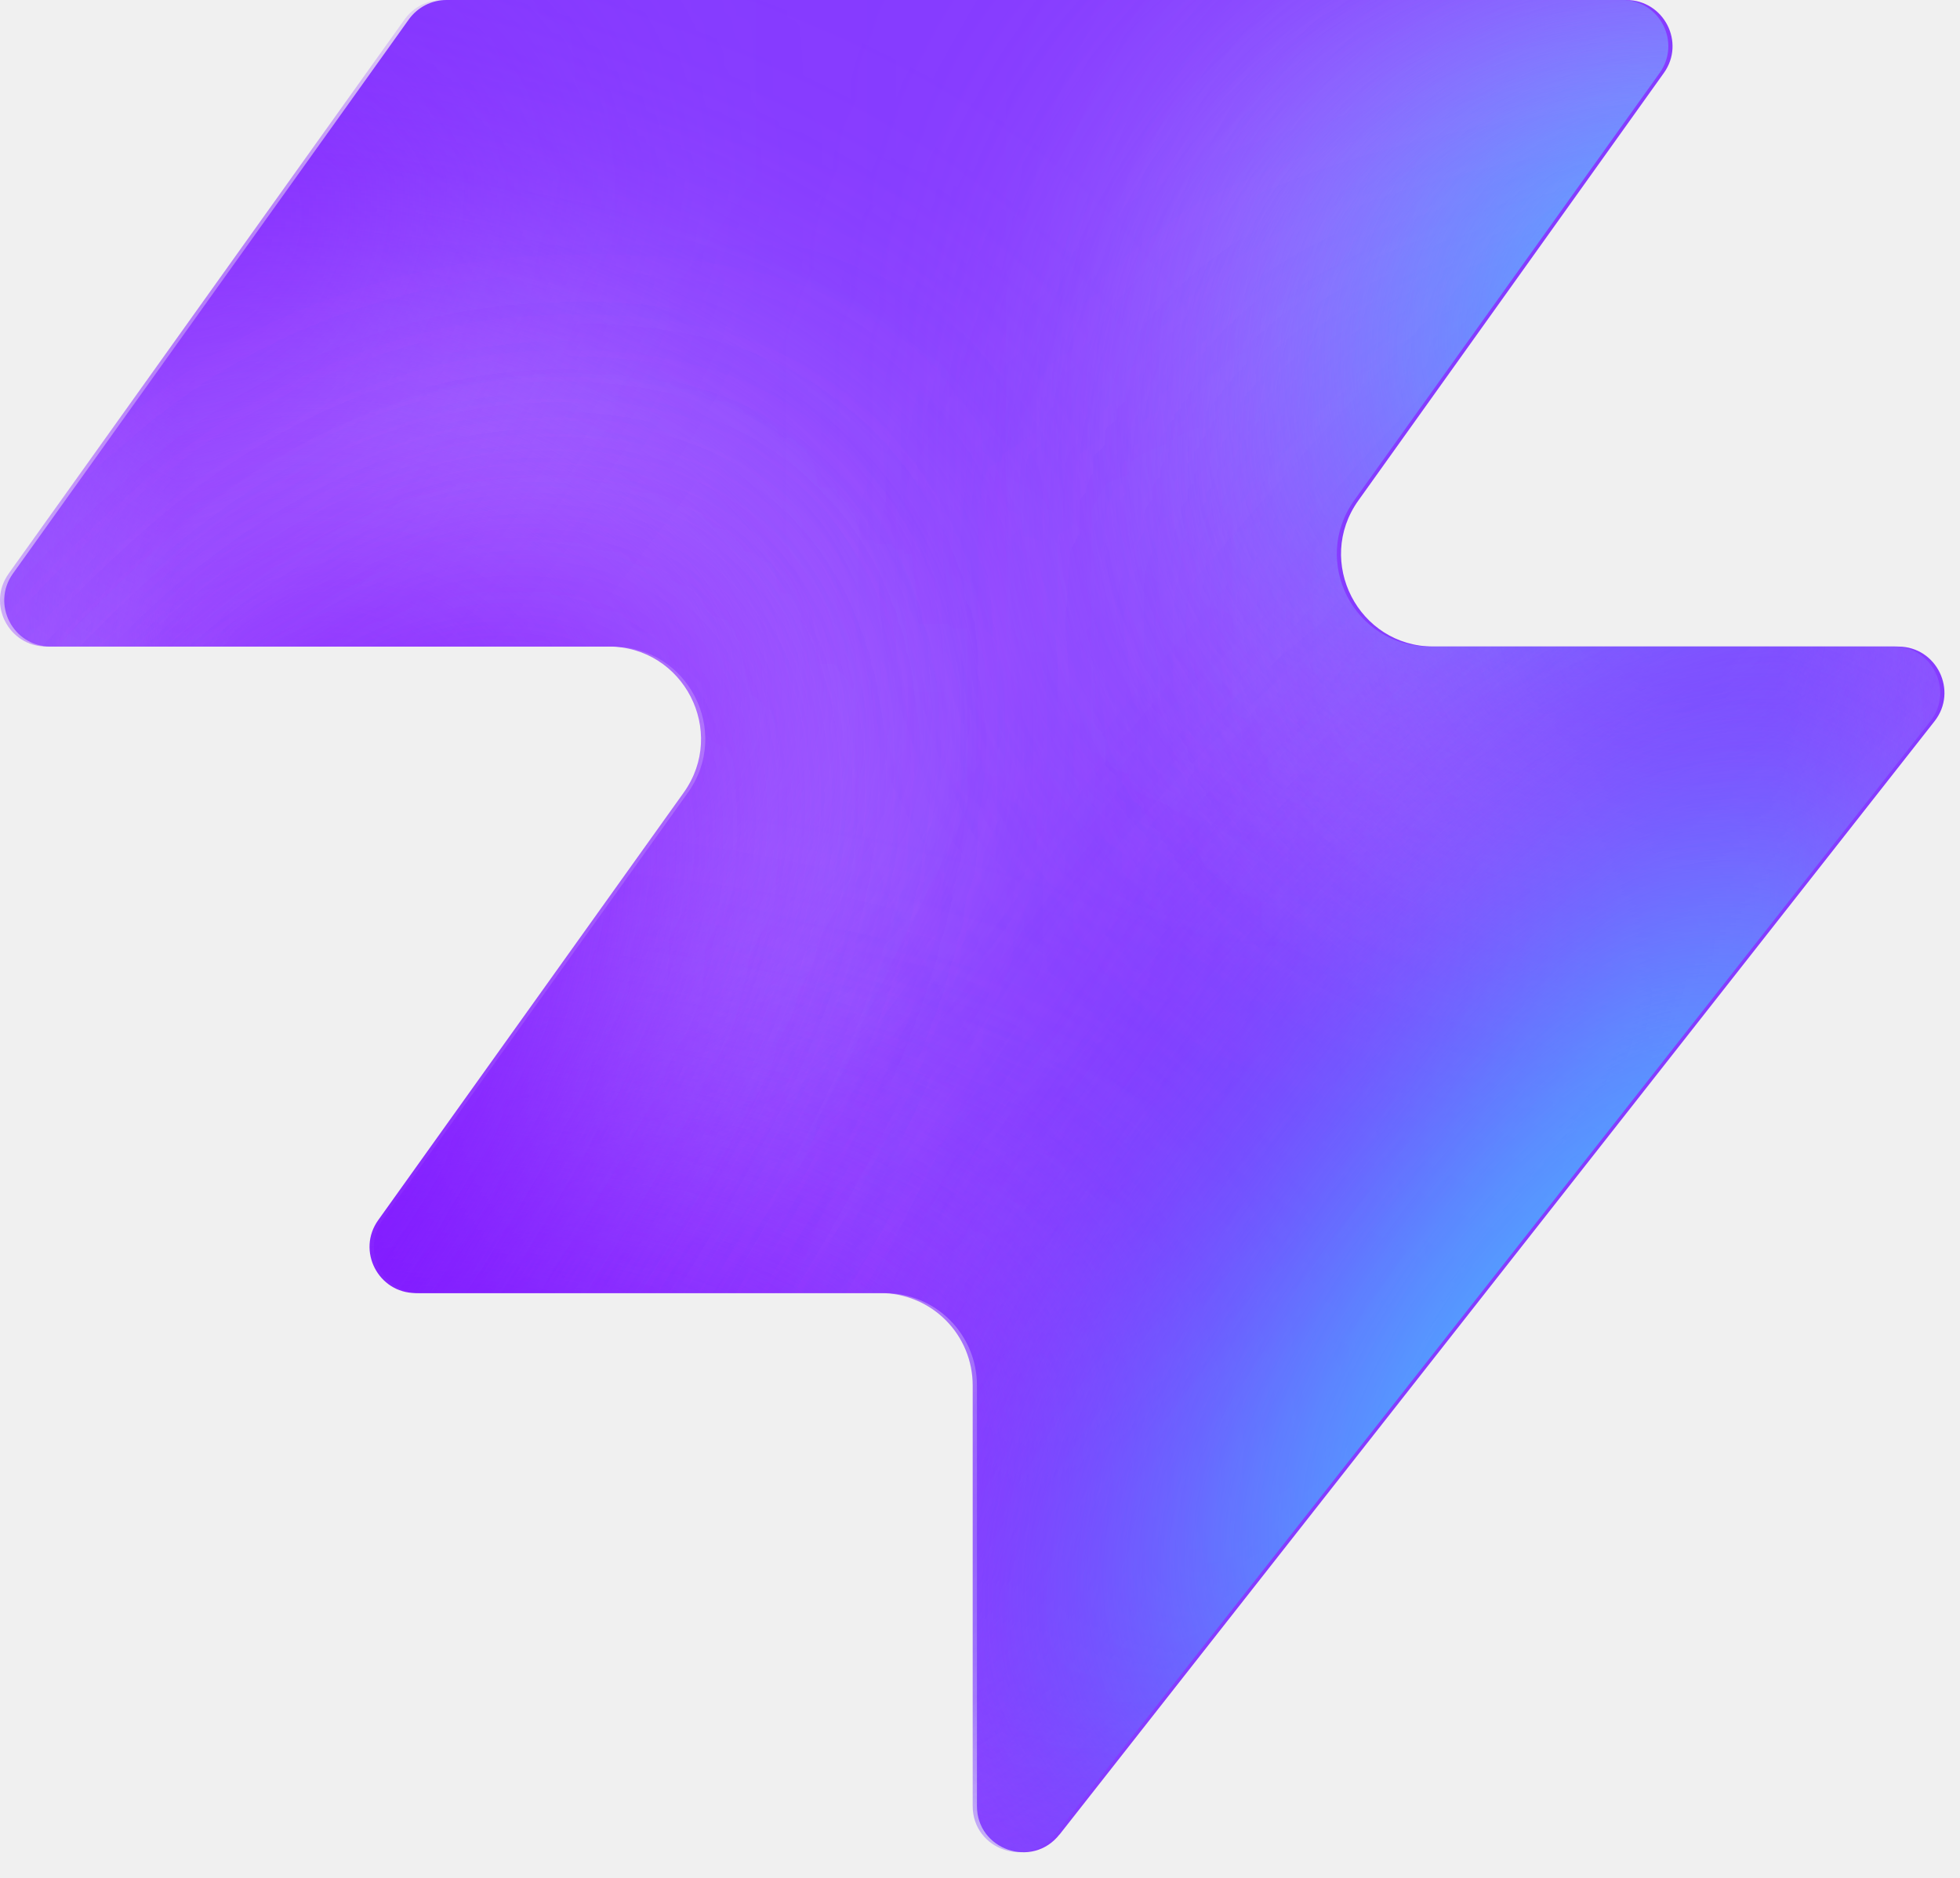
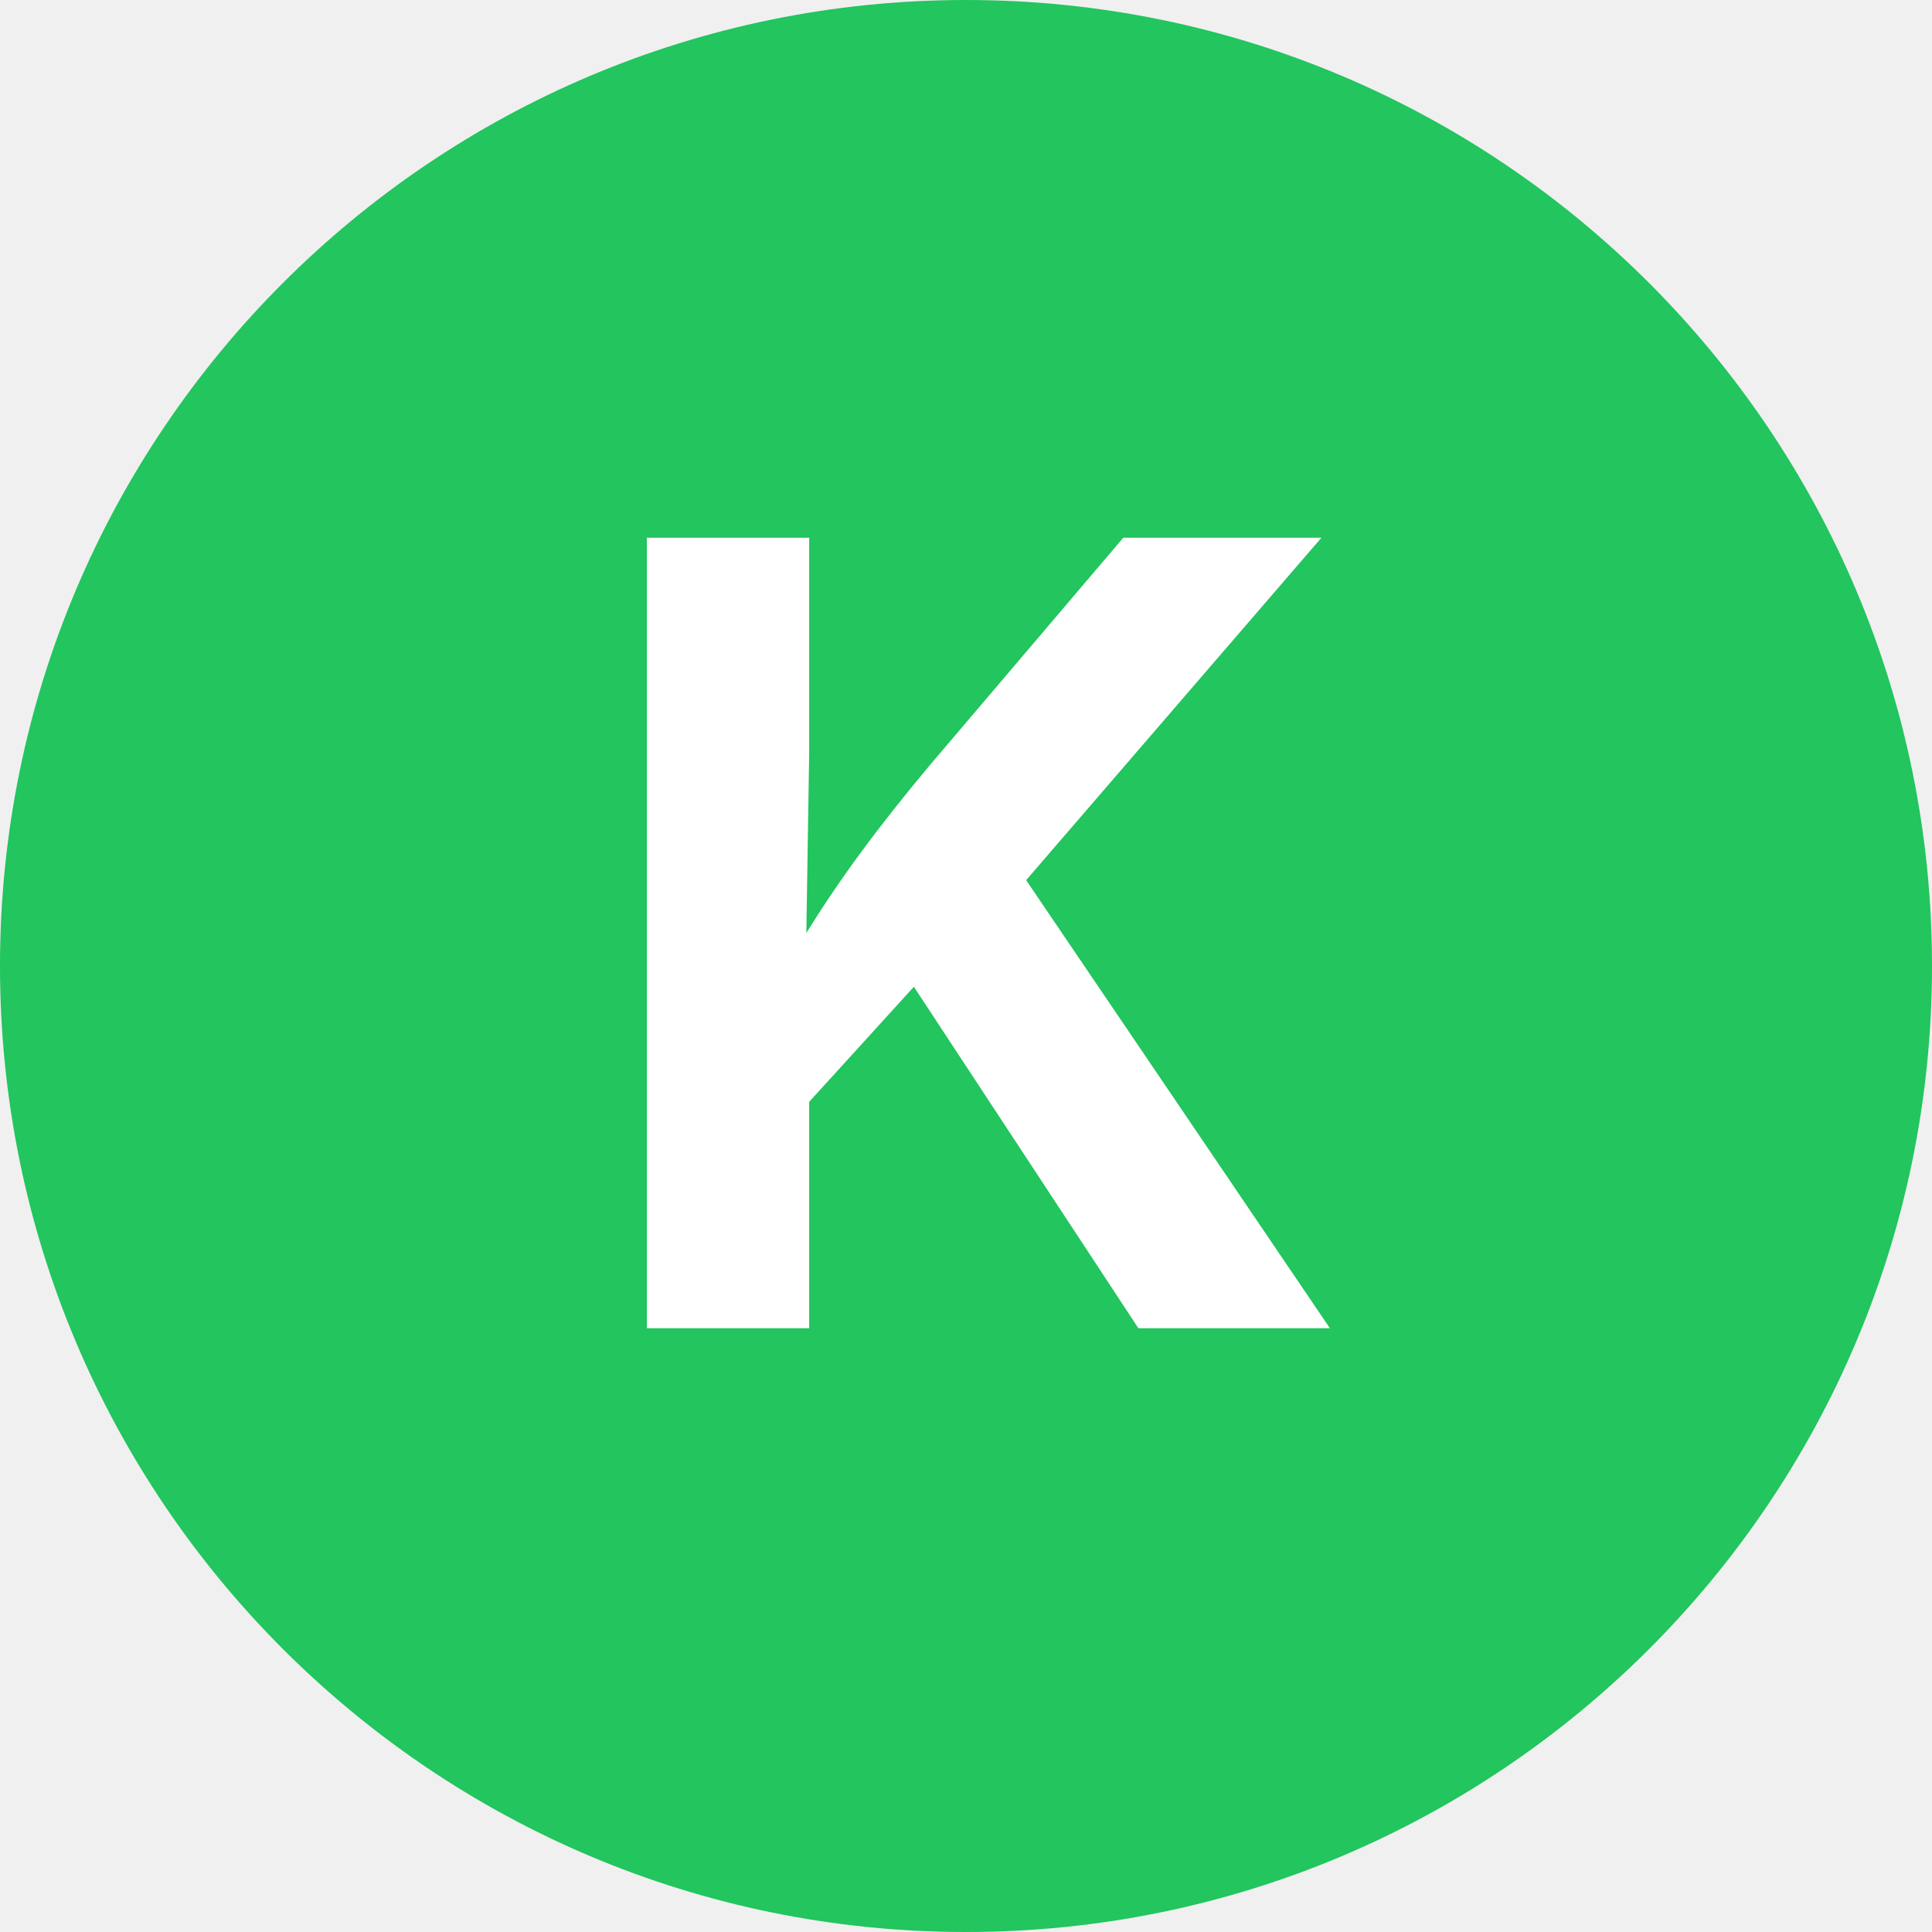
- <svg xmlns="http://www.w3.org/2000/svg" width="48" height="46" fill="none" viewBox="0 0 48 46">
-   <path fill="#863bff" d="M25.946 44.938c-.664.845-2.021.375-2.021-.698V33.937a2.26 2.26 0 0 0-2.262-2.262H10.287c-.92 0-1.456-1.04-.92-1.788l7.48-10.471c1.07-1.497 0-3.578-1.842-3.578H1.237c-.92 0-1.456-1.04-.92-1.788L10.013.474c.214-.297.556-.474.92-.474h28.894c.92 0 1.456 1.04.92 1.788l-7.48 10.471c-1.07 1.498 0 3.579 1.842 3.579h11.377c.943 0 1.473 1.088.89 1.83L25.947 44.94z" style="fill:#863bff;fill:color(display-p3 .525 .23 1);fill-opacity:1" />
-   <mask id="a" width="48" height="46" x="0" y="0" maskUnits="userSpaceOnUse" style="mask-type:alpha">
-     <path fill="#000" d="M25.842 44.938c-.664.844-2.021.375-2.021-.698V33.937a2.26 2.26 0 0 0-2.262-2.262H10.183c-.92 0-1.456-1.04-.92-1.788l7.48-10.471c1.07-1.498 0-3.579-1.842-3.579H1.133c-.92 0-1.456-1.04-.92-1.787L9.91.473c.214-.297.556-.474.92-.474h28.894c.92 0 1.456 1.04.92 1.788l-7.48 10.471c-1.07 1.498 0 3.578 1.842 3.578h11.377c.943 0 1.473 1.088.89 1.832L25.843 44.94z" style="fill:#000;fill-opacity:1" />
-   </mask>
-   <g mask="url(#a)">
-     <g filter="url(#b)">
-       <ellipse cx="5.508" cy="14.704" fill="#ede6ff" rx="5.508" ry="14.704" style="fill:#ede6ff;fill:color(display-p3 .927 .903 1);fill-opacity:1" transform="matrix(.00324 1 1 -.00324 -4.47 31.516)" />
-     </g>
-     <g filter="url(#c)">
-       <ellipse cx="10.399" cy="29.851" fill="#ede6ff" rx="10.399" ry="29.851" style="fill:#ede6ff;fill:color(display-p3 .927 .903 1);fill-opacity:1" transform="matrix(.00324 1 1 -.00324 -39.328 7.883)" />
-     </g>
-     <g filter="url(#d)">
-       <ellipse cx="5.508" cy="30.487" fill="#7e14ff" rx="5.508" ry="30.487" style="fill:#7e14ff;fill:color(display-p3 .492 .077 1);fill-opacity:1" transform="rotate(89.814 -25.913 -14.639)scale(1 -1)" />
-     </g>
-     <g filter="url(#e)">
-       <ellipse cx="5.508" cy="30.599" fill="#7e14ff" rx="5.508" ry="30.599" style="fill:#7e14ff;fill:color(display-p3 .492 .077 1);fill-opacity:1" transform="rotate(89.814 -32.644 -3.334)scale(1 -1)" />
-     </g>
-     <g filter="url(#f)">
-       <ellipse cx="5.508" cy="30.599" fill="#7e14ff" rx="5.508" ry="30.599" style="fill:#7e14ff;fill:color(display-p3 .492 .077 1);fill-opacity:1" transform="matrix(.00324 1 1 -.00324 -34.34 30.47)" />
-     </g>
-     <g filter="url(#g)">
-       <ellipse cx="14.072" cy="22.078" fill="#ede6ff" rx="14.072" ry="22.078" style="fill:#ede6ff;fill:color(display-p3 .927 .903 1);fill-opacity:1" transform="rotate(93.35 24.506 48.493)scale(-1 1)" />
-     </g>
-     <g filter="url(#h)">
-       <ellipse cx="3.47" cy="21.501" fill="#7e14ff" rx="3.47" ry="21.501" style="fill:#7e14ff;fill:color(display-p3 .492 .077 1);fill-opacity:1" transform="rotate(89.009 28.708 47.59)scale(-1 1)" />
-     </g>
-     <g filter="url(#i)">
-       <ellipse cx="3.47" cy="21.501" fill="#7e14ff" rx="3.47" ry="21.501" style="fill:#7e14ff;fill:color(display-p3 .492 .077 1);fill-opacity:1" transform="rotate(89.009 28.708 47.59)scale(-1 1)" />
-     </g>
-     <g filter="url(#j)">
-       <ellipse cx=".387" cy="8.972" fill="#7e14ff" rx="4.407" ry="29.108" style="fill:#7e14ff;fill:color(display-p3 .492 .077 1);fill-opacity:1" transform="rotate(39.51 .387 8.972)" />
-     </g>
-     <g filter="url(#k)">
-       <ellipse cx="47.523" cy="-6.092" fill="#7e14ff" rx="4.407" ry="29.108" style="fill:#7e14ff;fill:color(display-p3 .492 .077 1);fill-opacity:1" transform="rotate(37.892 47.523 -6.092)" />
-     </g>
-     <g filter="url(#l)">
-       <ellipse cx="41.412" cy="6.333" fill="#47bfff" rx="5.971" ry="9.665" style="fill:#47bfff;fill:color(display-p3 .28 .748 1);fill-opacity:1" transform="rotate(37.892 41.412 6.333)" />
-     </g>
-     <g filter="url(#m)">
-       <ellipse cx="-1.879" cy="38.332" fill="#7e14ff" rx="4.407" ry="29.108" style="fill:#7e14ff;fill:color(display-p3 .492 .077 1);fill-opacity:1" transform="rotate(37.892 -1.88 38.332)" />
-     </g>
-     <g filter="url(#n)">
-       <ellipse cx="-1.879" cy="38.332" fill="#7e14ff" rx="4.407" ry="29.108" style="fill:#7e14ff;fill:color(display-p3 .492 .077 1);fill-opacity:1" transform="rotate(37.892 -1.88 38.332)" />
-     </g>
-     <g filter="url(#o)">
-       <ellipse cx="35.651" cy="29.907" fill="#7e14ff" rx="4.407" ry="29.108" style="fill:#7e14ff;fill:color(display-p3 .492 .077 1);fill-opacity:1" transform="rotate(37.892 35.651 29.907)" />
-     </g>
-     <g filter="url(#p)">
-       <ellipse cx="38.418" cy="32.4" fill="#47bfff" rx="5.971" ry="15.297" style="fill:#47bfff;fill:color(display-p3 .28 .748 1);fill-opacity:1" transform="rotate(37.892 38.418 32.4)" />
-     </g>
-   </g>
-   <defs>
-     <filter id="b" width="60.045" height="41.654" x="-19.77" y="16.149" color-interpolation-filters="sRGB" filterUnits="userSpaceOnUse">
-       <feFlood flood-opacity="0" result="BackgroundImageFix" />
-       <feBlend in="SourceGraphic" in2="BackgroundImageFix" result="shape" />
-       <feGaussianBlur result="effect1_foregroundBlur_2002_17158" stdDeviation="7.659" />
-     </filter>
-     <filter id="c" width="90.34" height="51.437" x="-54.613" y="-7.533" color-interpolation-filters="sRGB" filterUnits="userSpaceOnUse">
-       <feFlood flood-opacity="0" result="BackgroundImageFix" />
-       <feBlend in="SourceGraphic" in2="BackgroundImageFix" result="shape" />
-       <feGaussianBlur result="effect1_foregroundBlur_2002_17158" stdDeviation="7.659" />
-     </filter>
-     <filter id="d" width="79.355" height="29.4" x="-49.64" y="2.03" color-interpolation-filters="sRGB" filterUnits="userSpaceOnUse">
-       <feFlood flood-opacity="0" result="BackgroundImageFix" />
-       <feBlend in="SourceGraphic" in2="BackgroundImageFix" result="shape" />
-       <feGaussianBlur result="effect1_foregroundBlur_2002_17158" stdDeviation="4.596" />
-     </filter>
-     <filter id="e" width="79.579" height="29.4" x="-45.045" y="20.029" color-interpolation-filters="sRGB" filterUnits="userSpaceOnUse">
-       <feFlood flood-opacity="0" result="BackgroundImageFix" />
-       <feBlend in="SourceGraphic" in2="BackgroundImageFix" result="shape" />
-       <feGaussianBlur result="effect1_foregroundBlur_2002_17158" stdDeviation="4.596" />
-     </filter>
-     <filter id="f" width="79.579" height="29.4" x="-43.513" y="21.178" color-interpolation-filters="sRGB" filterUnits="userSpaceOnUse">
-       <feFlood flood-opacity="0" result="BackgroundImageFix" />
-       <feBlend in="SourceGraphic" in2="BackgroundImageFix" result="shape" />
-       <feGaussianBlur result="effect1_foregroundBlur_2002_17158" stdDeviation="4.596" />
-     </filter>
-     <filter id="g" width="74.749" height="58.852" x="15.756" y="-17.901" color-interpolation-filters="sRGB" filterUnits="userSpaceOnUse">
-       <feFlood flood-opacity="0" result="BackgroundImageFix" />
-       <feBlend in="SourceGraphic" in2="BackgroundImageFix" result="shape" />
-       <feGaussianBlur result="effect1_foregroundBlur_2002_17158" stdDeviation="7.659" />
-     </filter>
-     <filter id="h" width="61.377" height="25.362" x="23.548" y="2.284" color-interpolation-filters="sRGB" filterUnits="userSpaceOnUse">
-       <feFlood flood-opacity="0" result="BackgroundImageFix" />
-       <feBlend in="SourceGraphic" in2="BackgroundImageFix" result="shape" />
-       <feGaussianBlur result="effect1_foregroundBlur_2002_17158" stdDeviation="4.596" />
-     </filter>
-     <filter id="i" width="61.377" height="25.362" x="23.548" y="2.284" color-interpolation-filters="sRGB" filterUnits="userSpaceOnUse">
-       <feFlood flood-opacity="0" result="BackgroundImageFix" />
-       <feBlend in="SourceGraphic" in2="BackgroundImageFix" result="shape" />
-       <feGaussianBlur result="effect1_foregroundBlur_2002_17158" stdDeviation="4.596" />
-     </filter>
-     <filter id="j" width="56.045" height="63.649" x="-27.636" y="-22.853" color-interpolation-filters="sRGB" filterUnits="userSpaceOnUse">
-       <feFlood flood-opacity="0" result="BackgroundImageFix" />
-       <feBlend in="SourceGraphic" in2="BackgroundImageFix" result="shape" />
-       <feGaussianBlur result="effect1_foregroundBlur_2002_17158" stdDeviation="4.596" />
-     </filter>
-     <filter id="k" width="54.814" height="64.646" x="20.116" y="-38.415" color-interpolation-filters="sRGB" filterUnits="userSpaceOnUse">
-       <feFlood flood-opacity="0" result="BackgroundImageFix" />
-       <feBlend in="SourceGraphic" in2="BackgroundImageFix" result="shape" />
-       <feGaussianBlur result="effect1_foregroundBlur_2002_17158" stdDeviation="4.596" />
-     </filter>
-     <filter id="l" width="33.541" height="35.313" x="24.641" y="-11.323" color-interpolation-filters="sRGB" filterUnits="userSpaceOnUse">
-       <feFlood flood-opacity="0" result="BackgroundImageFix" />
-       <feBlend in="SourceGraphic" in2="BackgroundImageFix" result="shape" />
-       <feGaussianBlur result="effect1_foregroundBlur_2002_17158" stdDeviation="4.596" />
-     </filter>
-     <filter id="m" width="54.814" height="64.646" x="-29.286" y="6.009" color-interpolation-filters="sRGB" filterUnits="userSpaceOnUse">
-       <feFlood flood-opacity="0" result="BackgroundImageFix" />
-       <feBlend in="SourceGraphic" in2="BackgroundImageFix" result="shape" />
-       <feGaussianBlur result="effect1_foregroundBlur_2002_17158" stdDeviation="4.596" />
-     </filter>
-     <filter id="n" width="54.814" height="64.646" x="-29.286" y="6.009" color-interpolation-filters="sRGB" filterUnits="userSpaceOnUse">
-       <feFlood flood-opacity="0" result="BackgroundImageFix" />
-       <feBlend in="SourceGraphic" in2="BackgroundImageFix" result="shape" />
-       <feGaussianBlur result="effect1_foregroundBlur_2002_17158" stdDeviation="4.596" />
-     </filter>
-     <filter id="o" width="54.814" height="64.646" x="8.244" y="-2.416" color-interpolation-filters="sRGB" filterUnits="userSpaceOnUse">
-       <feFlood flood-opacity="0" result="BackgroundImageFix" />
-       <feBlend in="SourceGraphic" in2="BackgroundImageFix" result="shape" />
-       <feGaussianBlur result="effect1_foregroundBlur_2002_17158" stdDeviation="4.596" />
-     </filter>
-     <filter id="p" width="39.409" height="43.623" x="18.713" y="10.588" color-interpolation-filters="sRGB" filterUnits="userSpaceOnUse">
-       <feFlood flood-opacity="0" result="BackgroundImageFix" />
-       <feBlend in="SourceGraphic" in2="BackgroundImageFix" result="shape" />
-       <feGaussianBlur result="effect1_foregroundBlur_2002_17158" stdDeviation="4.596" />
-     </filter>
-   </defs>
+ <svg xmlns="http://www.w3.org/2000/svg" viewBox="0 0 32 32">
+   <circle cx="16" cy="16" r="16" fill="#22c55e" />
+   <text x="16" y="22" text-anchor="middle" font-family="system-ui, -apple-system, sans-serif" font-size="18" font-weight="700" fill="white">K</text>
</svg>
